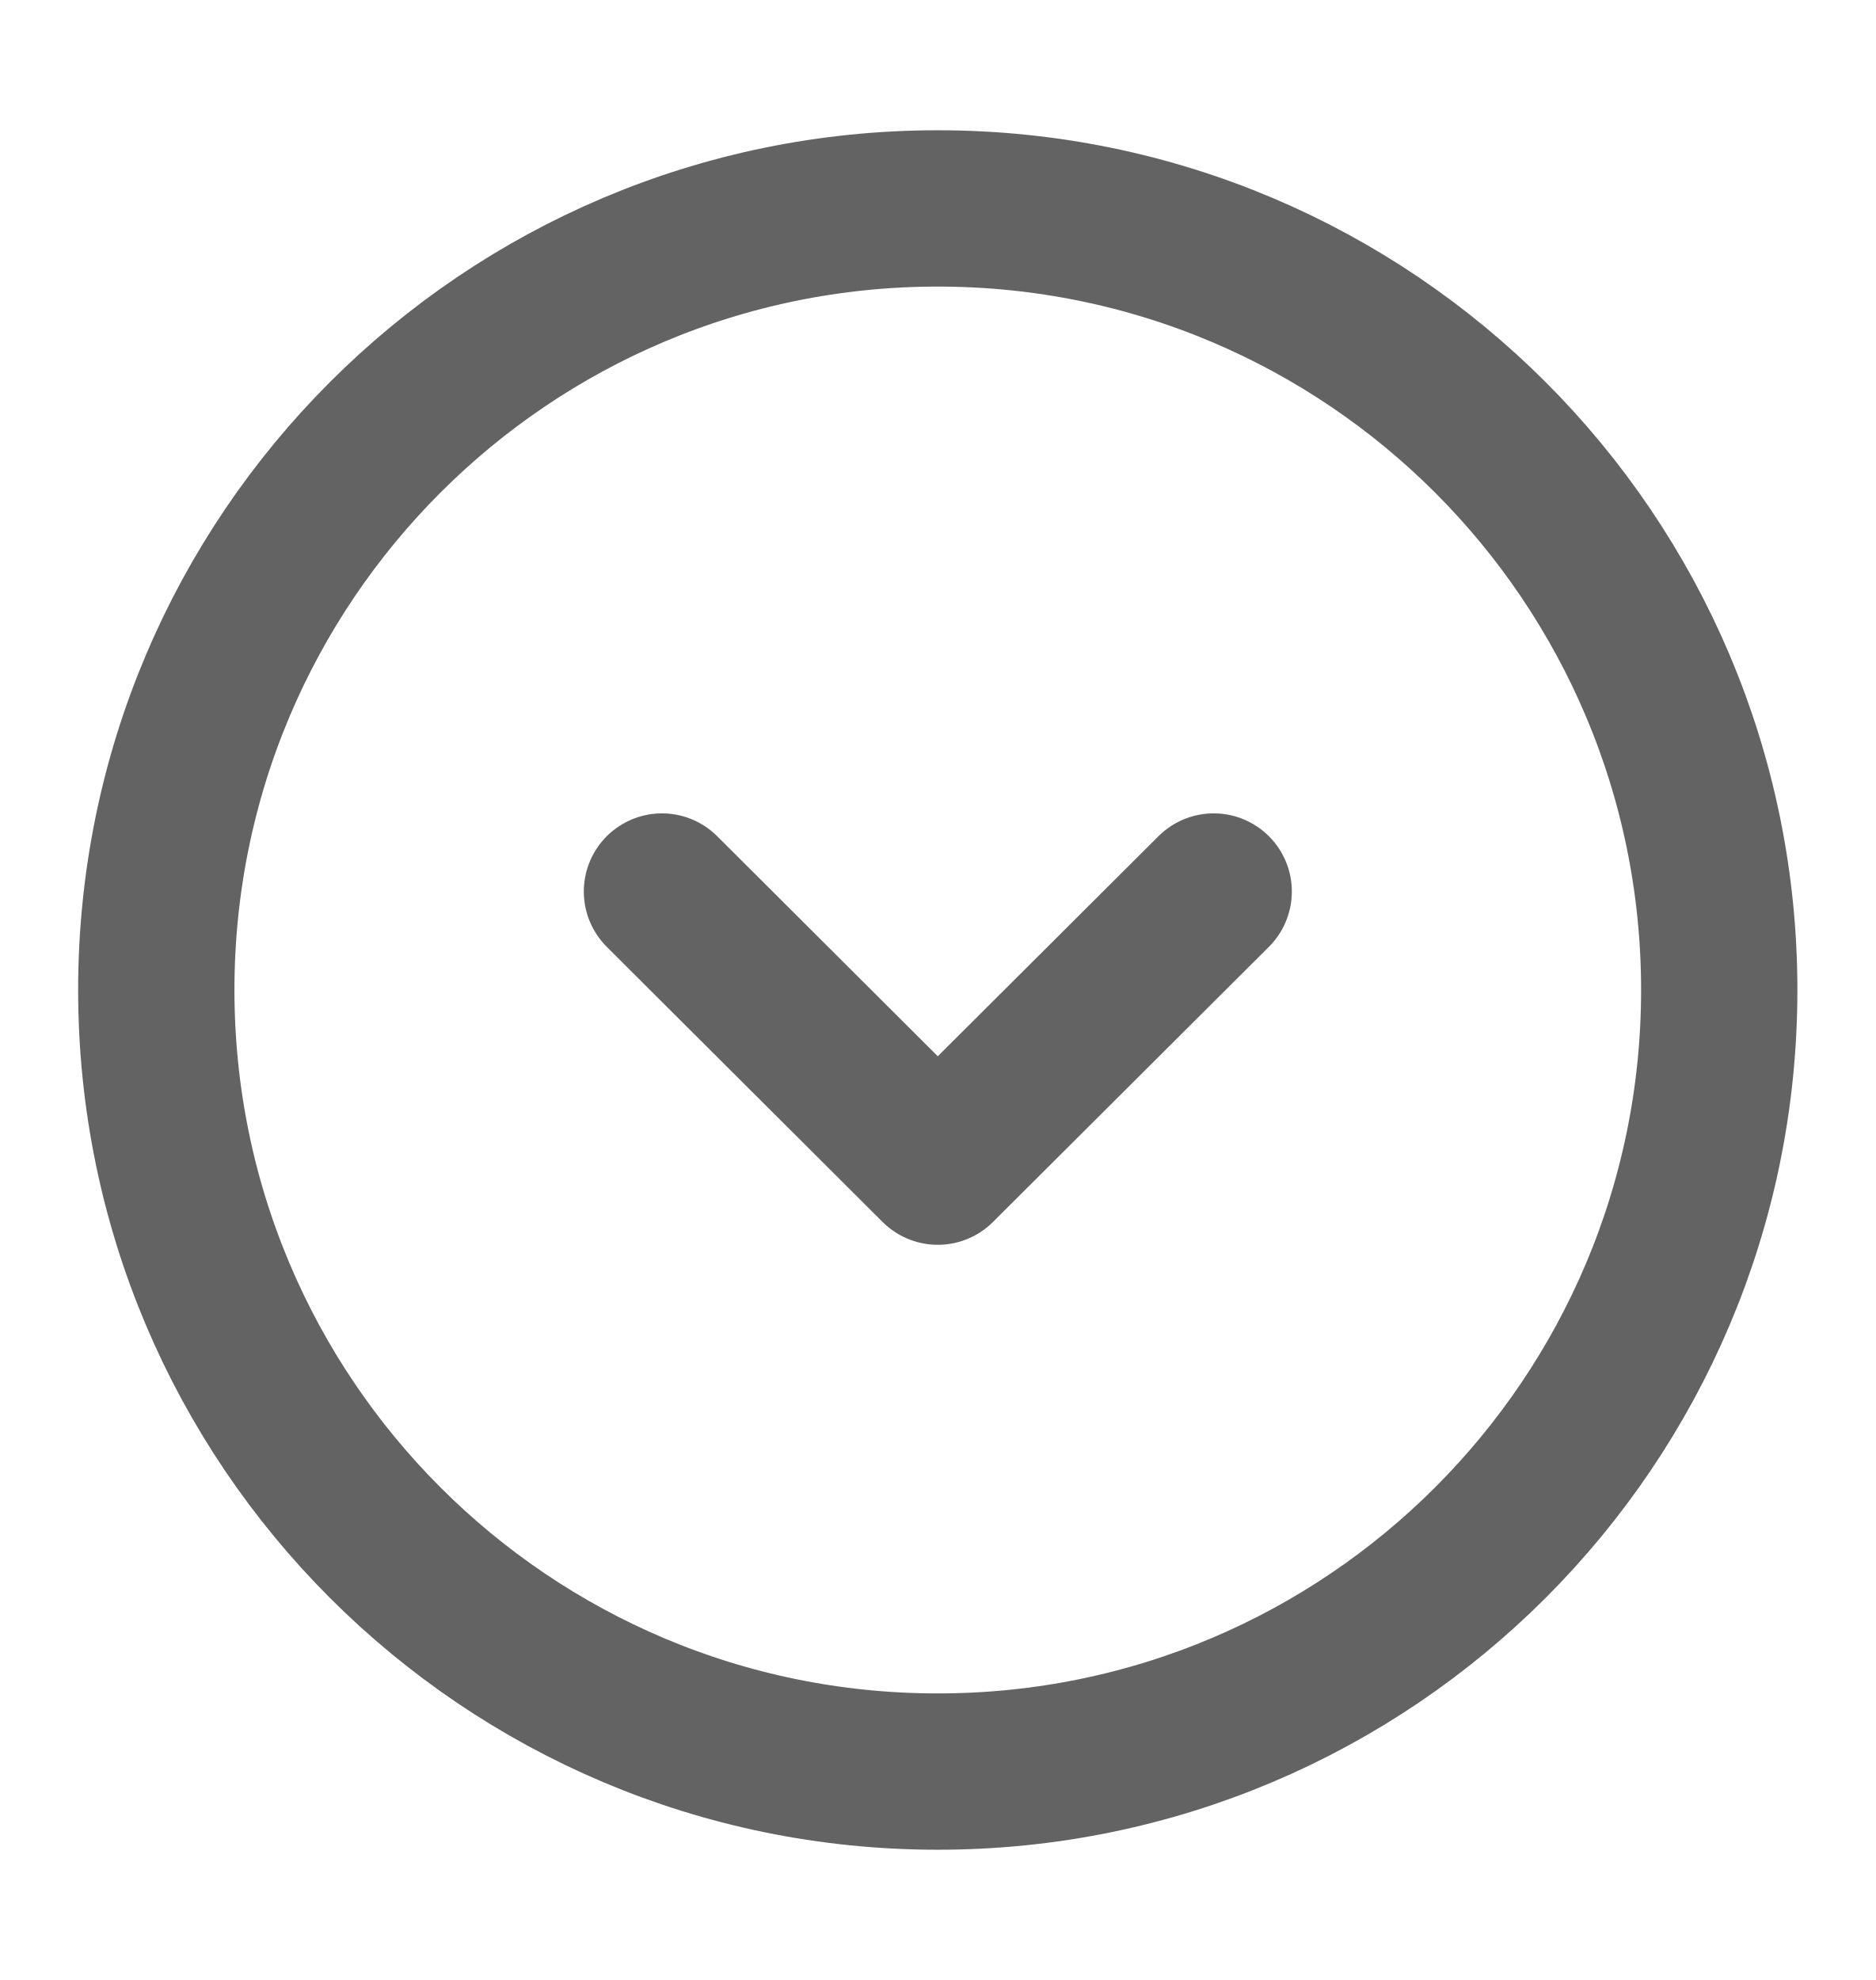
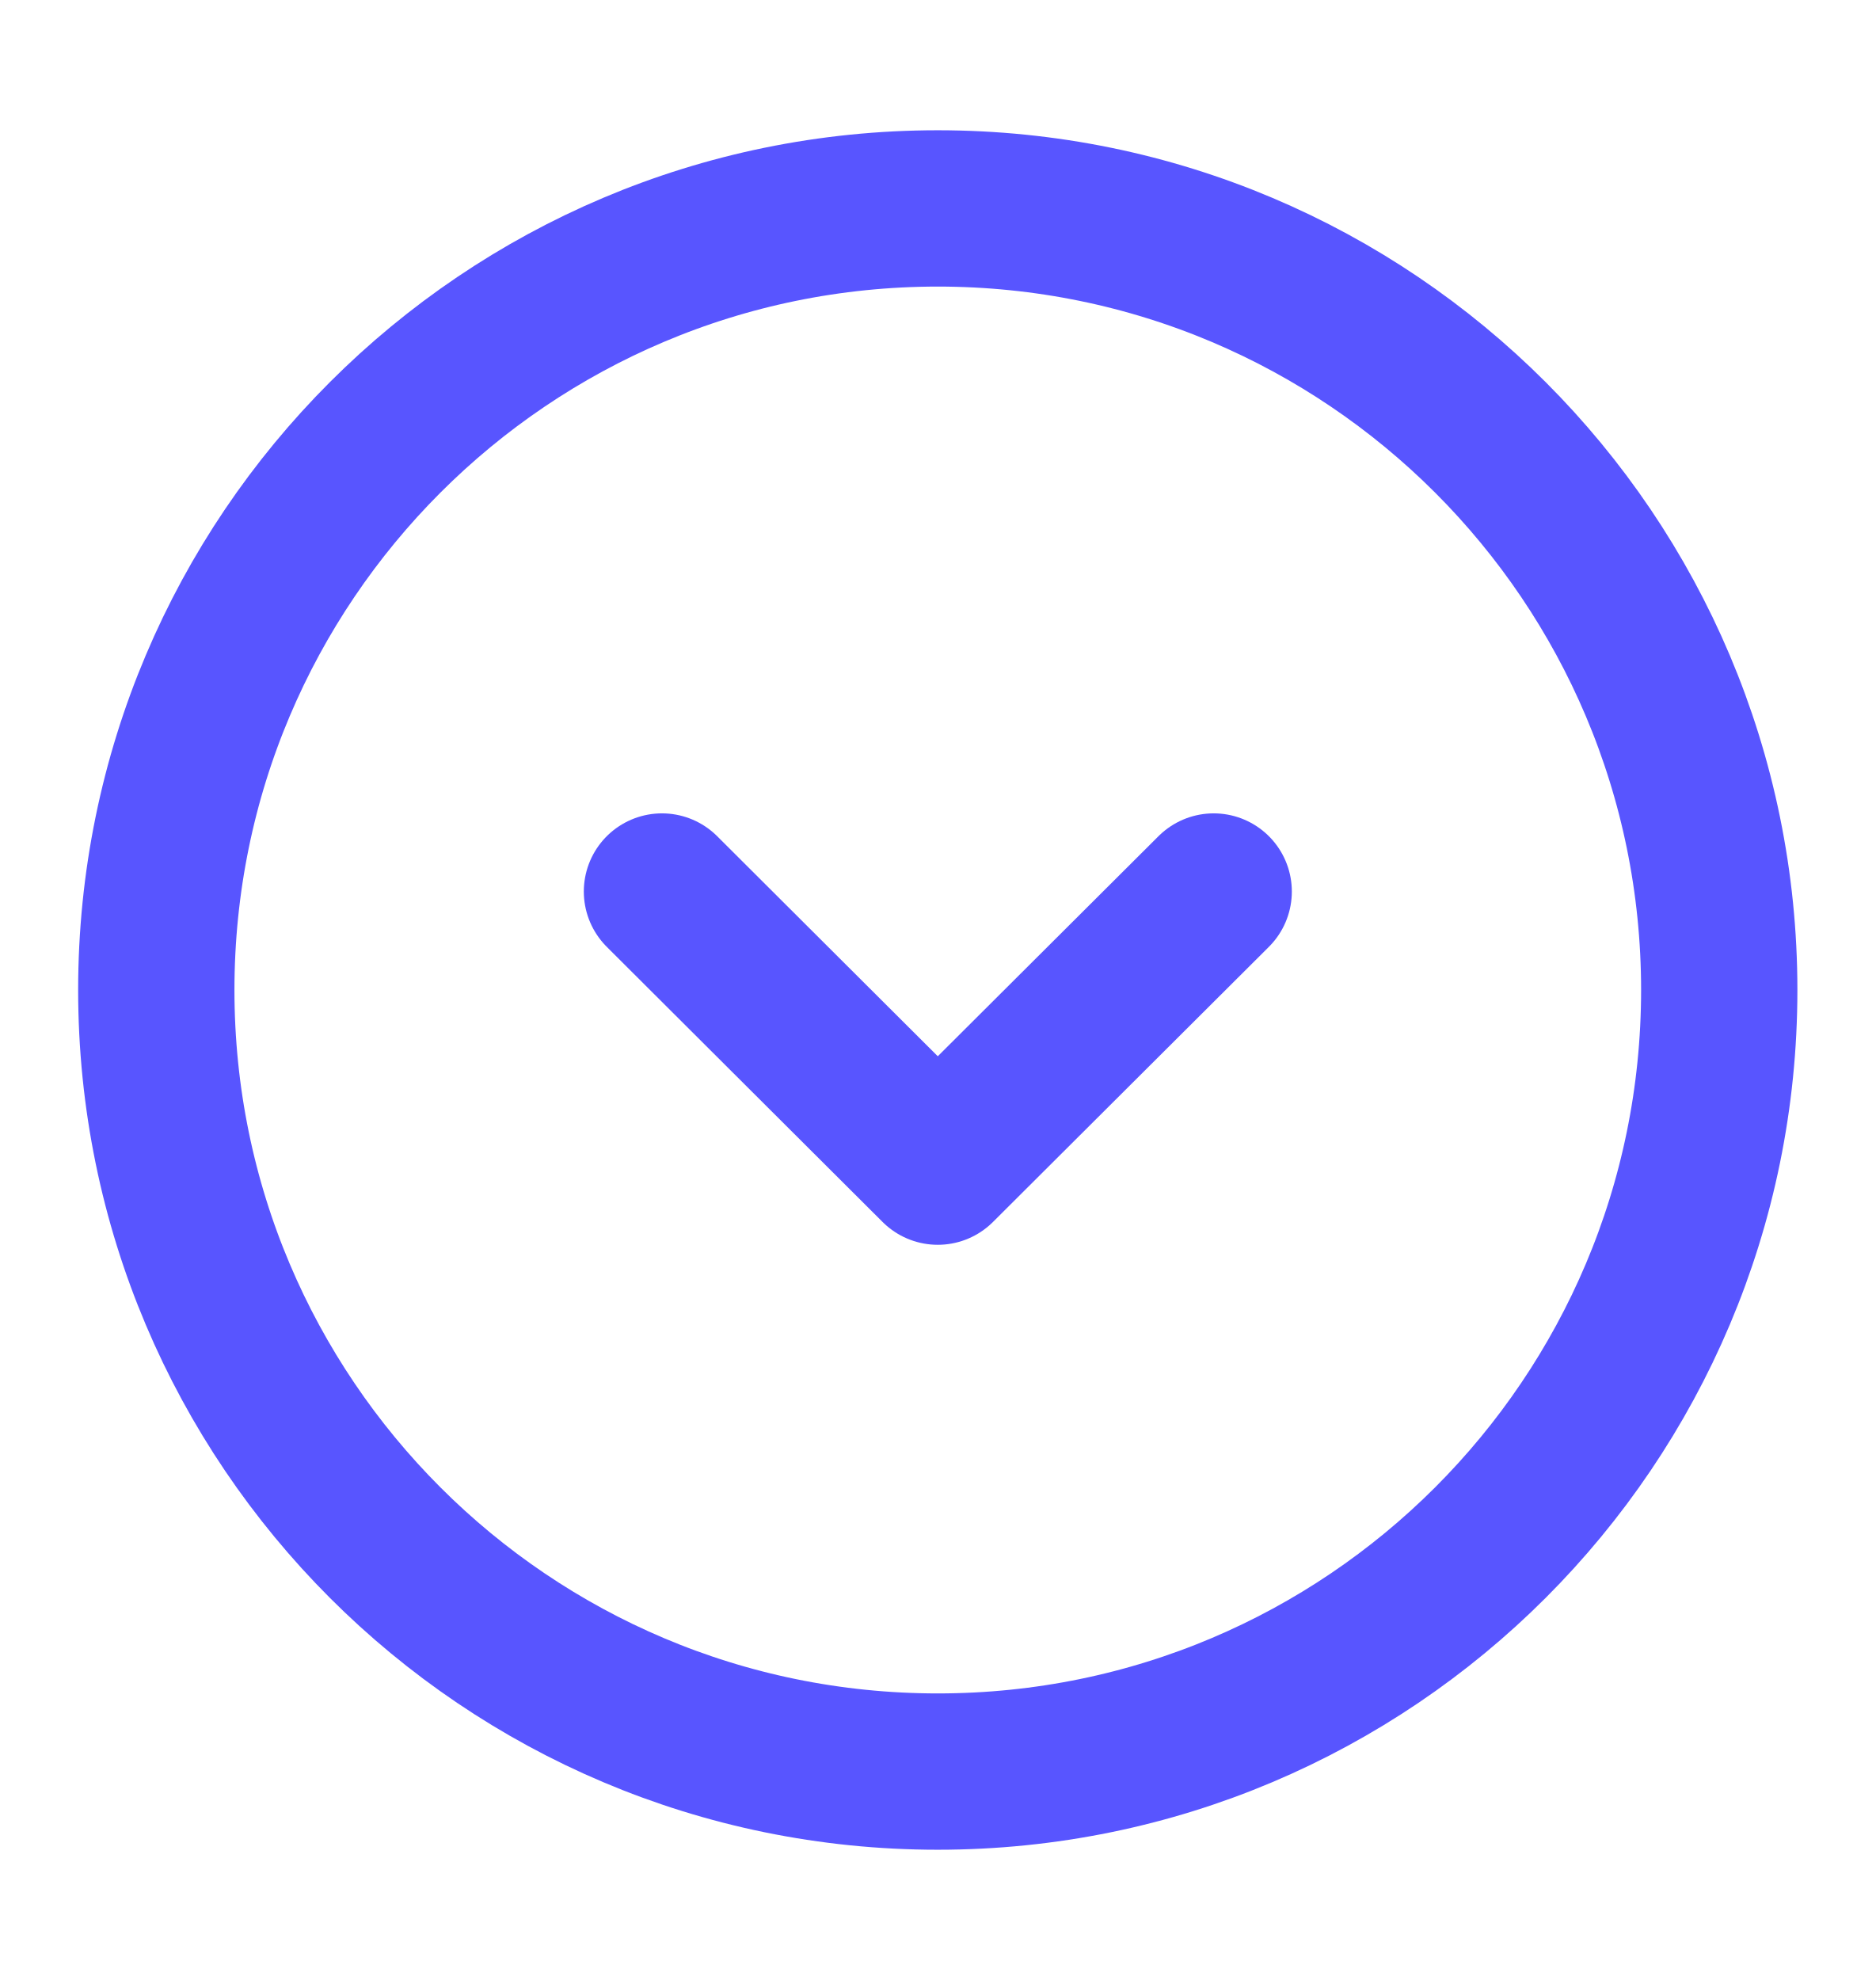
- <svg xmlns="http://www.w3.org/2000/svg" width="18" height="19" viewBox="0 0 18 19" fill="none">
+ <svg xmlns="http://www.w3.org/2000/svg" width="18" height="19" viewBox="0 0 18 19" stroke="#5855FF" fill="none">
  <g id="vuesax/linear/arrow-circle-down">
    <g id="vuesax/linear/arrow-circle-down_2">
      <g id="arrow-circle-down">
-         <path id="Vector" d="M9 17C13.142 17 16.5 13.642 16.5 9.5C16.5 5.358 13.142 2 9 2C4.858 2 1.5 5.358 1.5 9.5C1.5 13.642 4.858 17 9 17Z" stroke="#636363" stroke-width="1.5" stroke-miterlimit="10" stroke-linecap="round" stroke-linejoin="round" />
-         <path id="Vector_2" d="M6.353 8.555L9 11.195L11.648 8.555" stroke="#636363" stroke-width="1.5" stroke-linecap="round" stroke-linejoin="round" />
+         <path id="Vector" d="M9 17C13.142 17 16.5 13.642 16.5 9.5C16.5 5.358 13.142 2 9 2C4.858 2 1.5 5.358 1.5 9.5C1.5 13.642 4.858 17 9 17Z" stroke="inherit" stroke-width="1.5" stroke-miterlimit="10" stroke-linecap="round" stroke-linejoin="round" />
+         <path id="Vector_2" d="M6.353 8.555L9 11.195L11.648 8.555" stroke="inherit" stroke-width="1.5" stroke-linecap="round" stroke-linejoin="round" />
      </g>
    </g>
  </g>
</svg>
